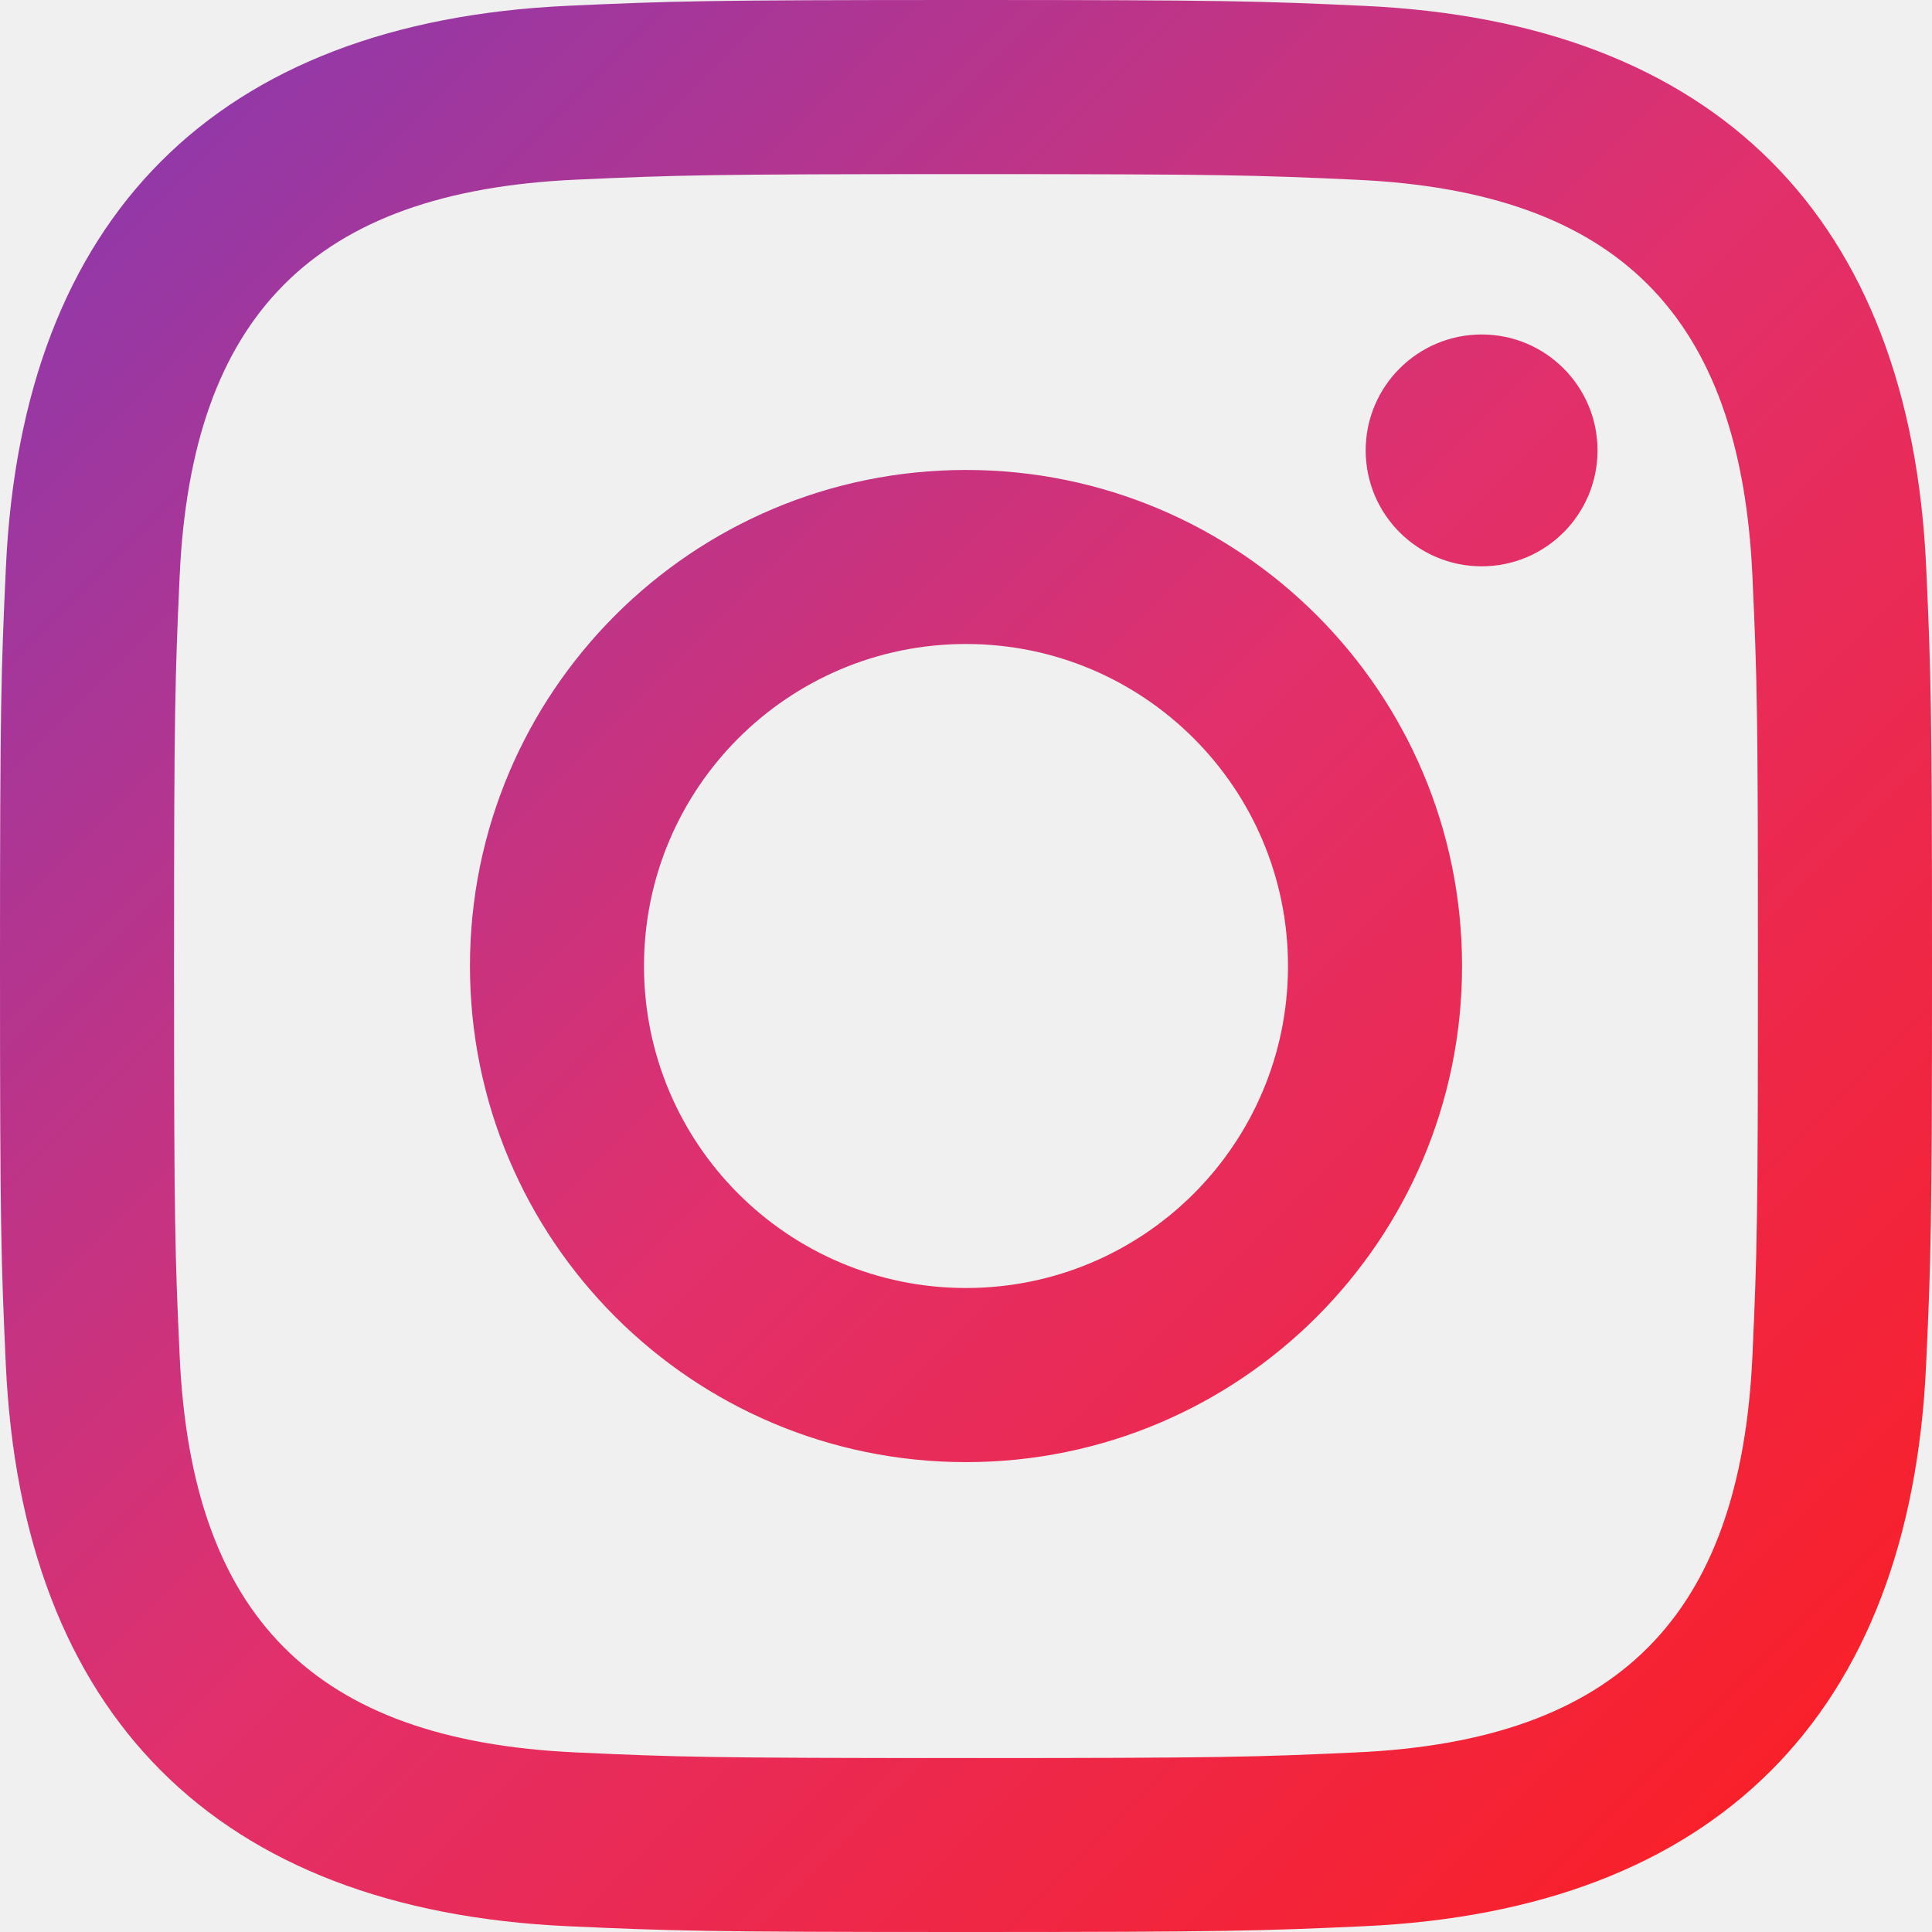
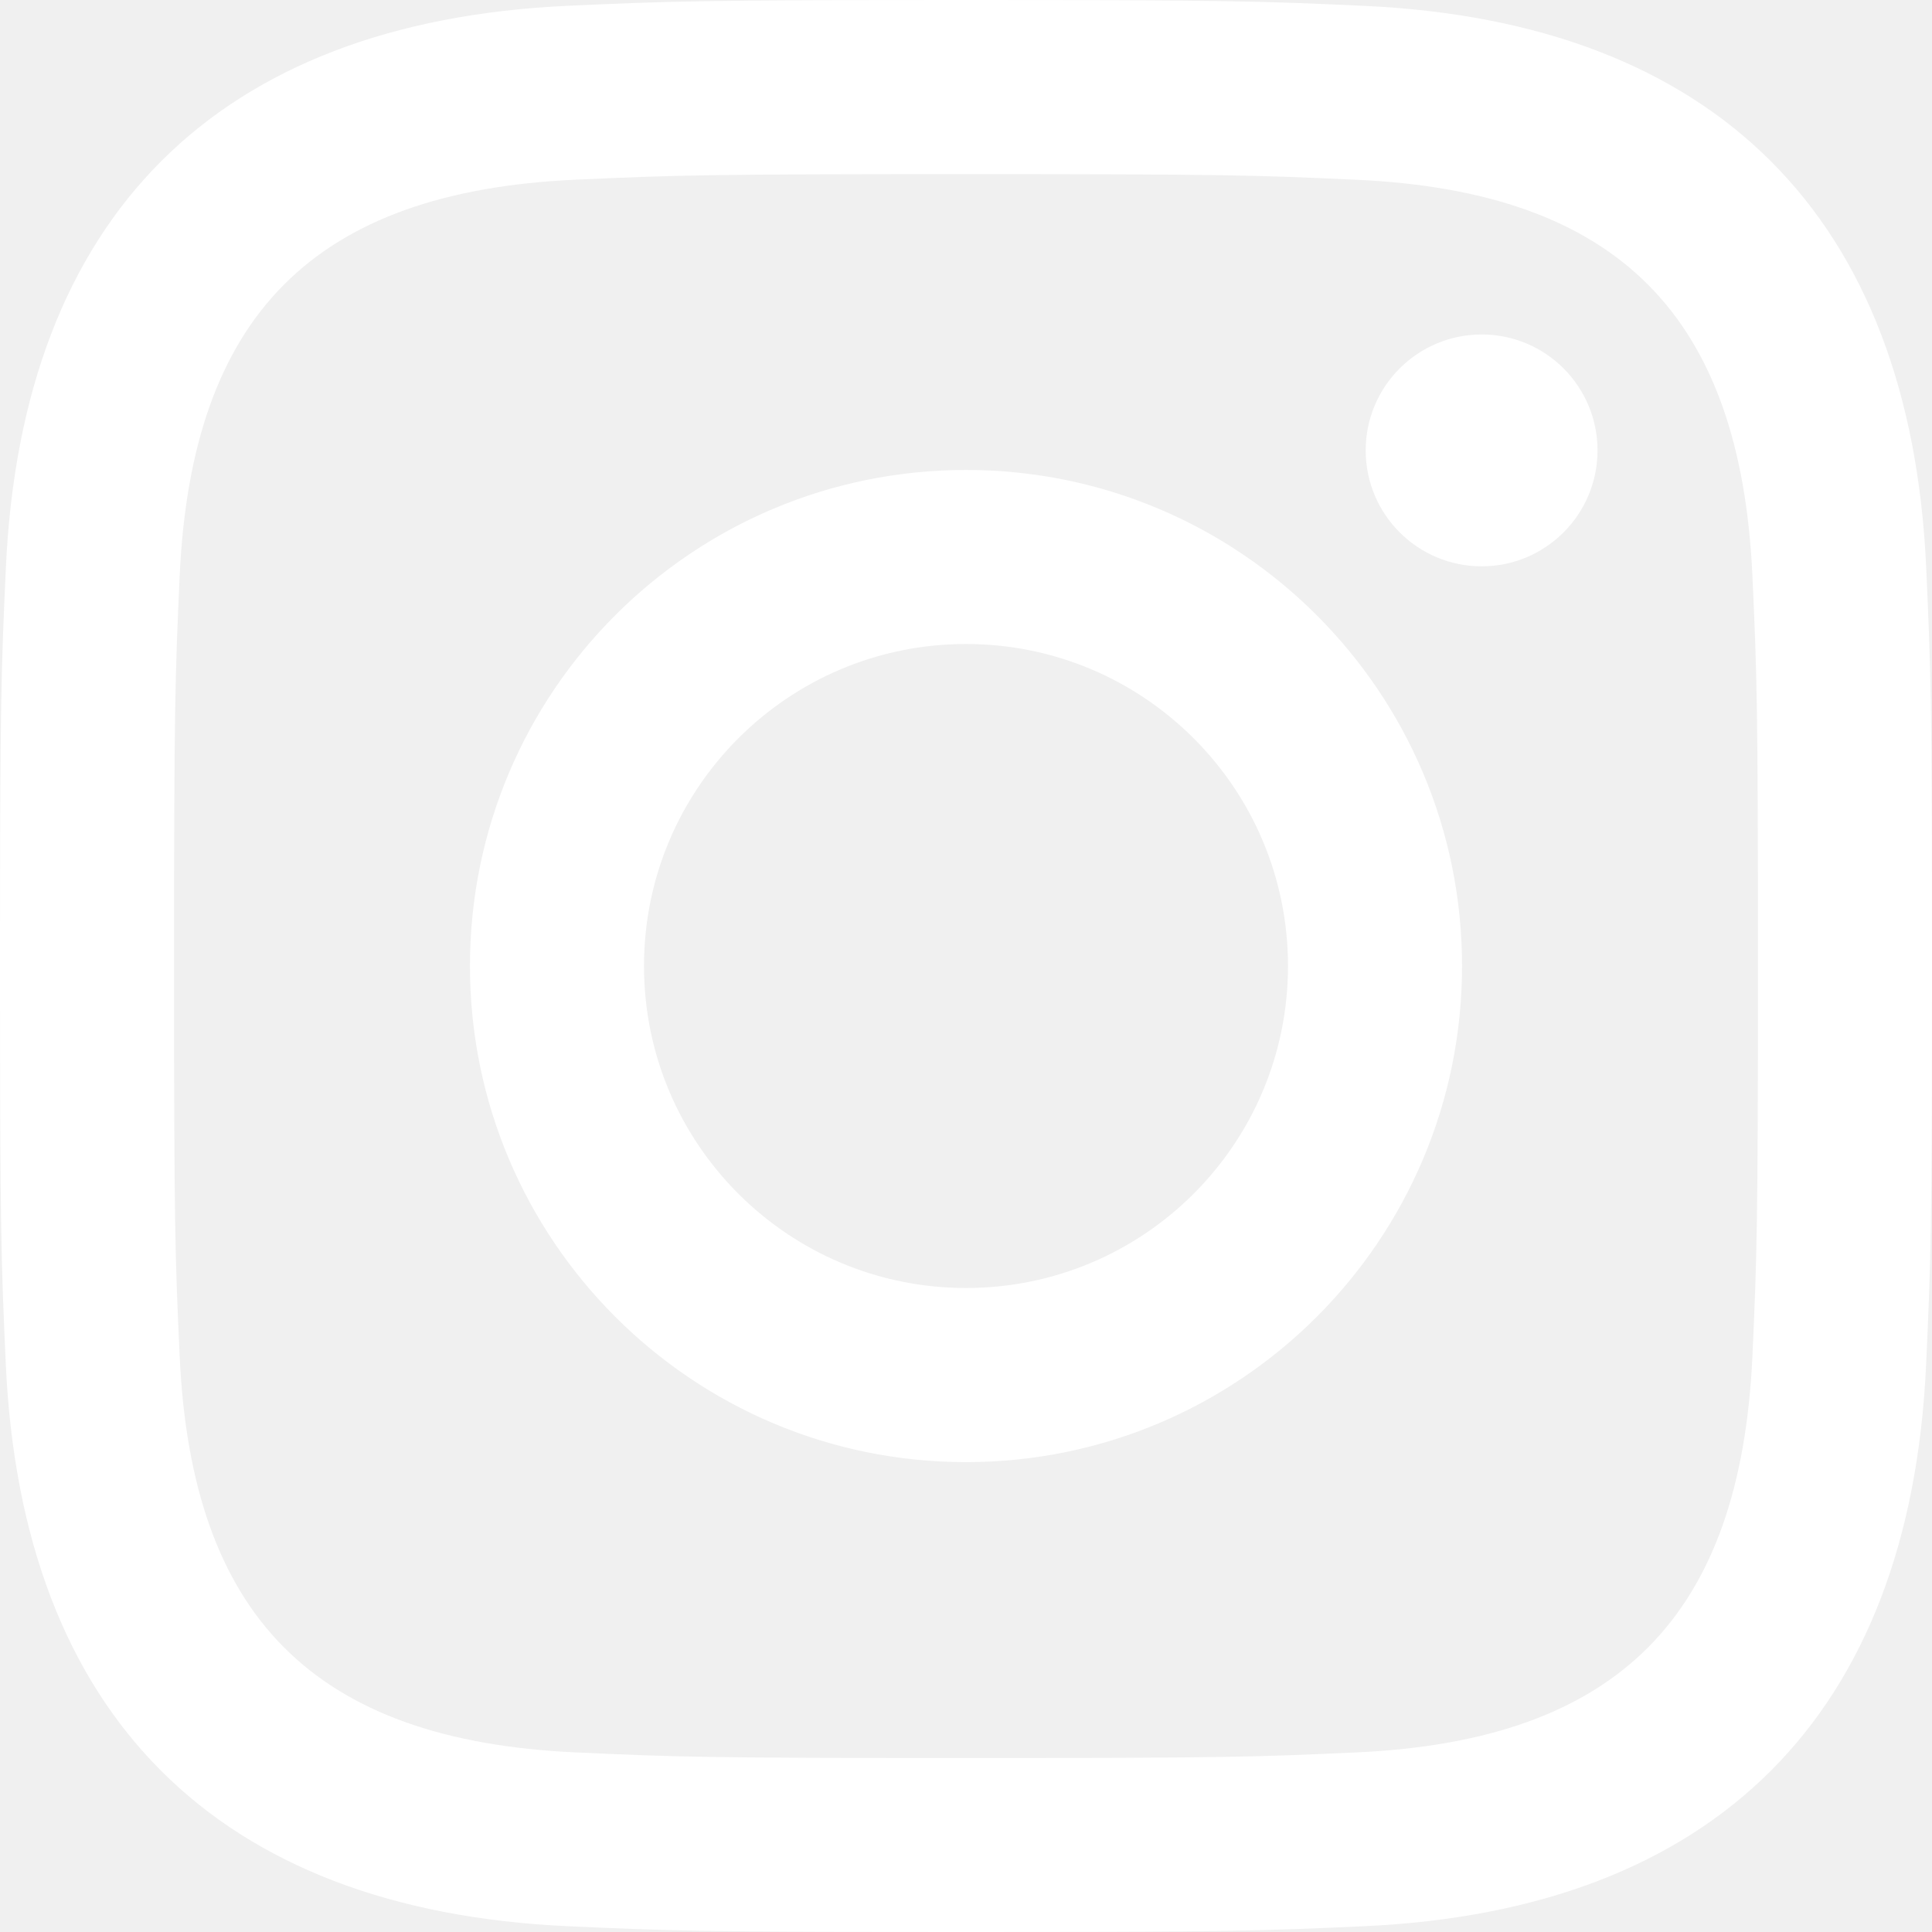
<svg xmlns="http://www.w3.org/2000/svg" width="24" height="24" viewBox="0 0 24 24" fill="none">
-   <path d="M12 2.163c3.204 0 3.584.012 4.85.07 3.252.148 4.771 1.691 4.919 4.919.058 1.265.069 1.645.069 4.849 0 3.205-.012 3.584-.069 4.849-.149 3.225-1.664 4.771-4.919 4.919-1.266.058-1.644.07-4.85.07-3.204 0-3.584-.012-4.849-.07-3.26-.149-4.771-1.699-4.919-4.92-.058-1.265-.07-1.644-.07-4.849 0-3.204.013-3.583.07-4.849.149-3.227 1.664-4.771 4.919-4.919 1.266-.057 1.645-.069 4.849-.069zm0-2.163c-3.259 0-3.667.014-4.947.072-4.358.2-6.78 2.618-6.98 6.98-.059 1.281-.073 1.689-.073 4.948 0 3.259.014 3.668.072 4.948.2 4.358 2.618 6.78 6.98 6.98 1.281.058 1.689.072 4.948.072 3.259 0 3.668-.014 4.948-.072 4.354-.2 6.782-2.618 6.979-6.98.059-1.28.073-1.689.073-4.948 0-3.259-.014-3.667-.072-4.947-.196-4.354-2.617-6.78-6.979-6.98-1.281-.059-1.69-.073-4.949-.073zm0 5.838c-3.403 0-6.162 2.759-6.162 6.162s2.759 6.163 6.162 6.163 6.162-2.759 6.162-6.163c0-3.403-2.759-6.162-6.162-6.162zm0 10.162c-2.209 0-4-1.79-4-4 0-2.209 1.791-4 4-4s4 1.791 4 4c0 2.21-1.791 4-4 4zm6.406-11.845c-.796 0-1.441.645-1.441 1.44s.645 1.44 1.441 1.44c.795 0 1.439-.645 1.439-1.44s-.644-1.44-1.439-1.44z" fill="url(#instagram-gradient)" />
-   <defs>
-     <linearGradient id="instagram-gradient" x1="0%" y1="0%" x2="100%" y2="100%">
-       <stop offset="0%" style="stop-color:#833AB4" />
-       <stop offset="50%" style="stop-color:#E1306C" />
-       <stop offset="100%" style="stop-color:#FD1D1D" />
-     </linearGradient>
-   </defs>
+   <path d="M12 2.163c3.204 0 3.584.012 4.85.07 3.252.148 4.771 1.691 4.919 4.919.058 1.265.069 1.645.069 4.849 0 3.205-.012 3.584-.069 4.849-.149 3.225-1.664 4.771-4.919 4.919-1.266.058-1.644.07-4.85.07-3.204 0-3.584-.012-4.849-.07-3.26-.149-4.771-1.699-4.919-4.92-.058-1.265-.07-1.644-.07-4.849 0-3.204.013-3.583.07-4.849.149-3.227 1.664-4.771 4.919-4.919 1.266-.057 1.645-.069 4.849-.069zm0-2.163c-3.259 0-3.667.014-4.947.072-4.358.2-6.78 2.618-6.98 6.98-.059 1.281-.073 1.689-.073 4.948 0 3.259.014 3.668.072 4.948.2 4.358 2.618 6.78 6.98 6.98 1.281.058 1.689.072 4.948.072 3.259 0 3.668-.014 4.948-.072 4.354-.2 6.782-2.618 6.979-6.98.059-1.28.073-1.689.073-4.948 0-3.259-.014-3.667-.072-4.947-.196-4.354-2.617-6.78-6.979-6.98-1.281-.059-1.69-.073-4.949-.073zm0 5.838c-3.403 0-6.162 2.759-6.162 6.162s2.759 6.163 6.162 6.163 6.162-2.759 6.162-6.163c0-3.403-2.759-6.162-6.162-6.162zm0 10.162c-2.209 0-4-1.79-4-4 0-2.209 1.791-4 4-4s4 1.791 4 4c0 2.21-1.791 4-4 4zm6.406-11.845c-.796 0-1.441.645-1.441 1.44s.645 1.44 1.441 1.44c.795 0 1.439-.645 1.439-1.44s-.644-1.44-1.439-1.44z" fill="white" />
</svg>
